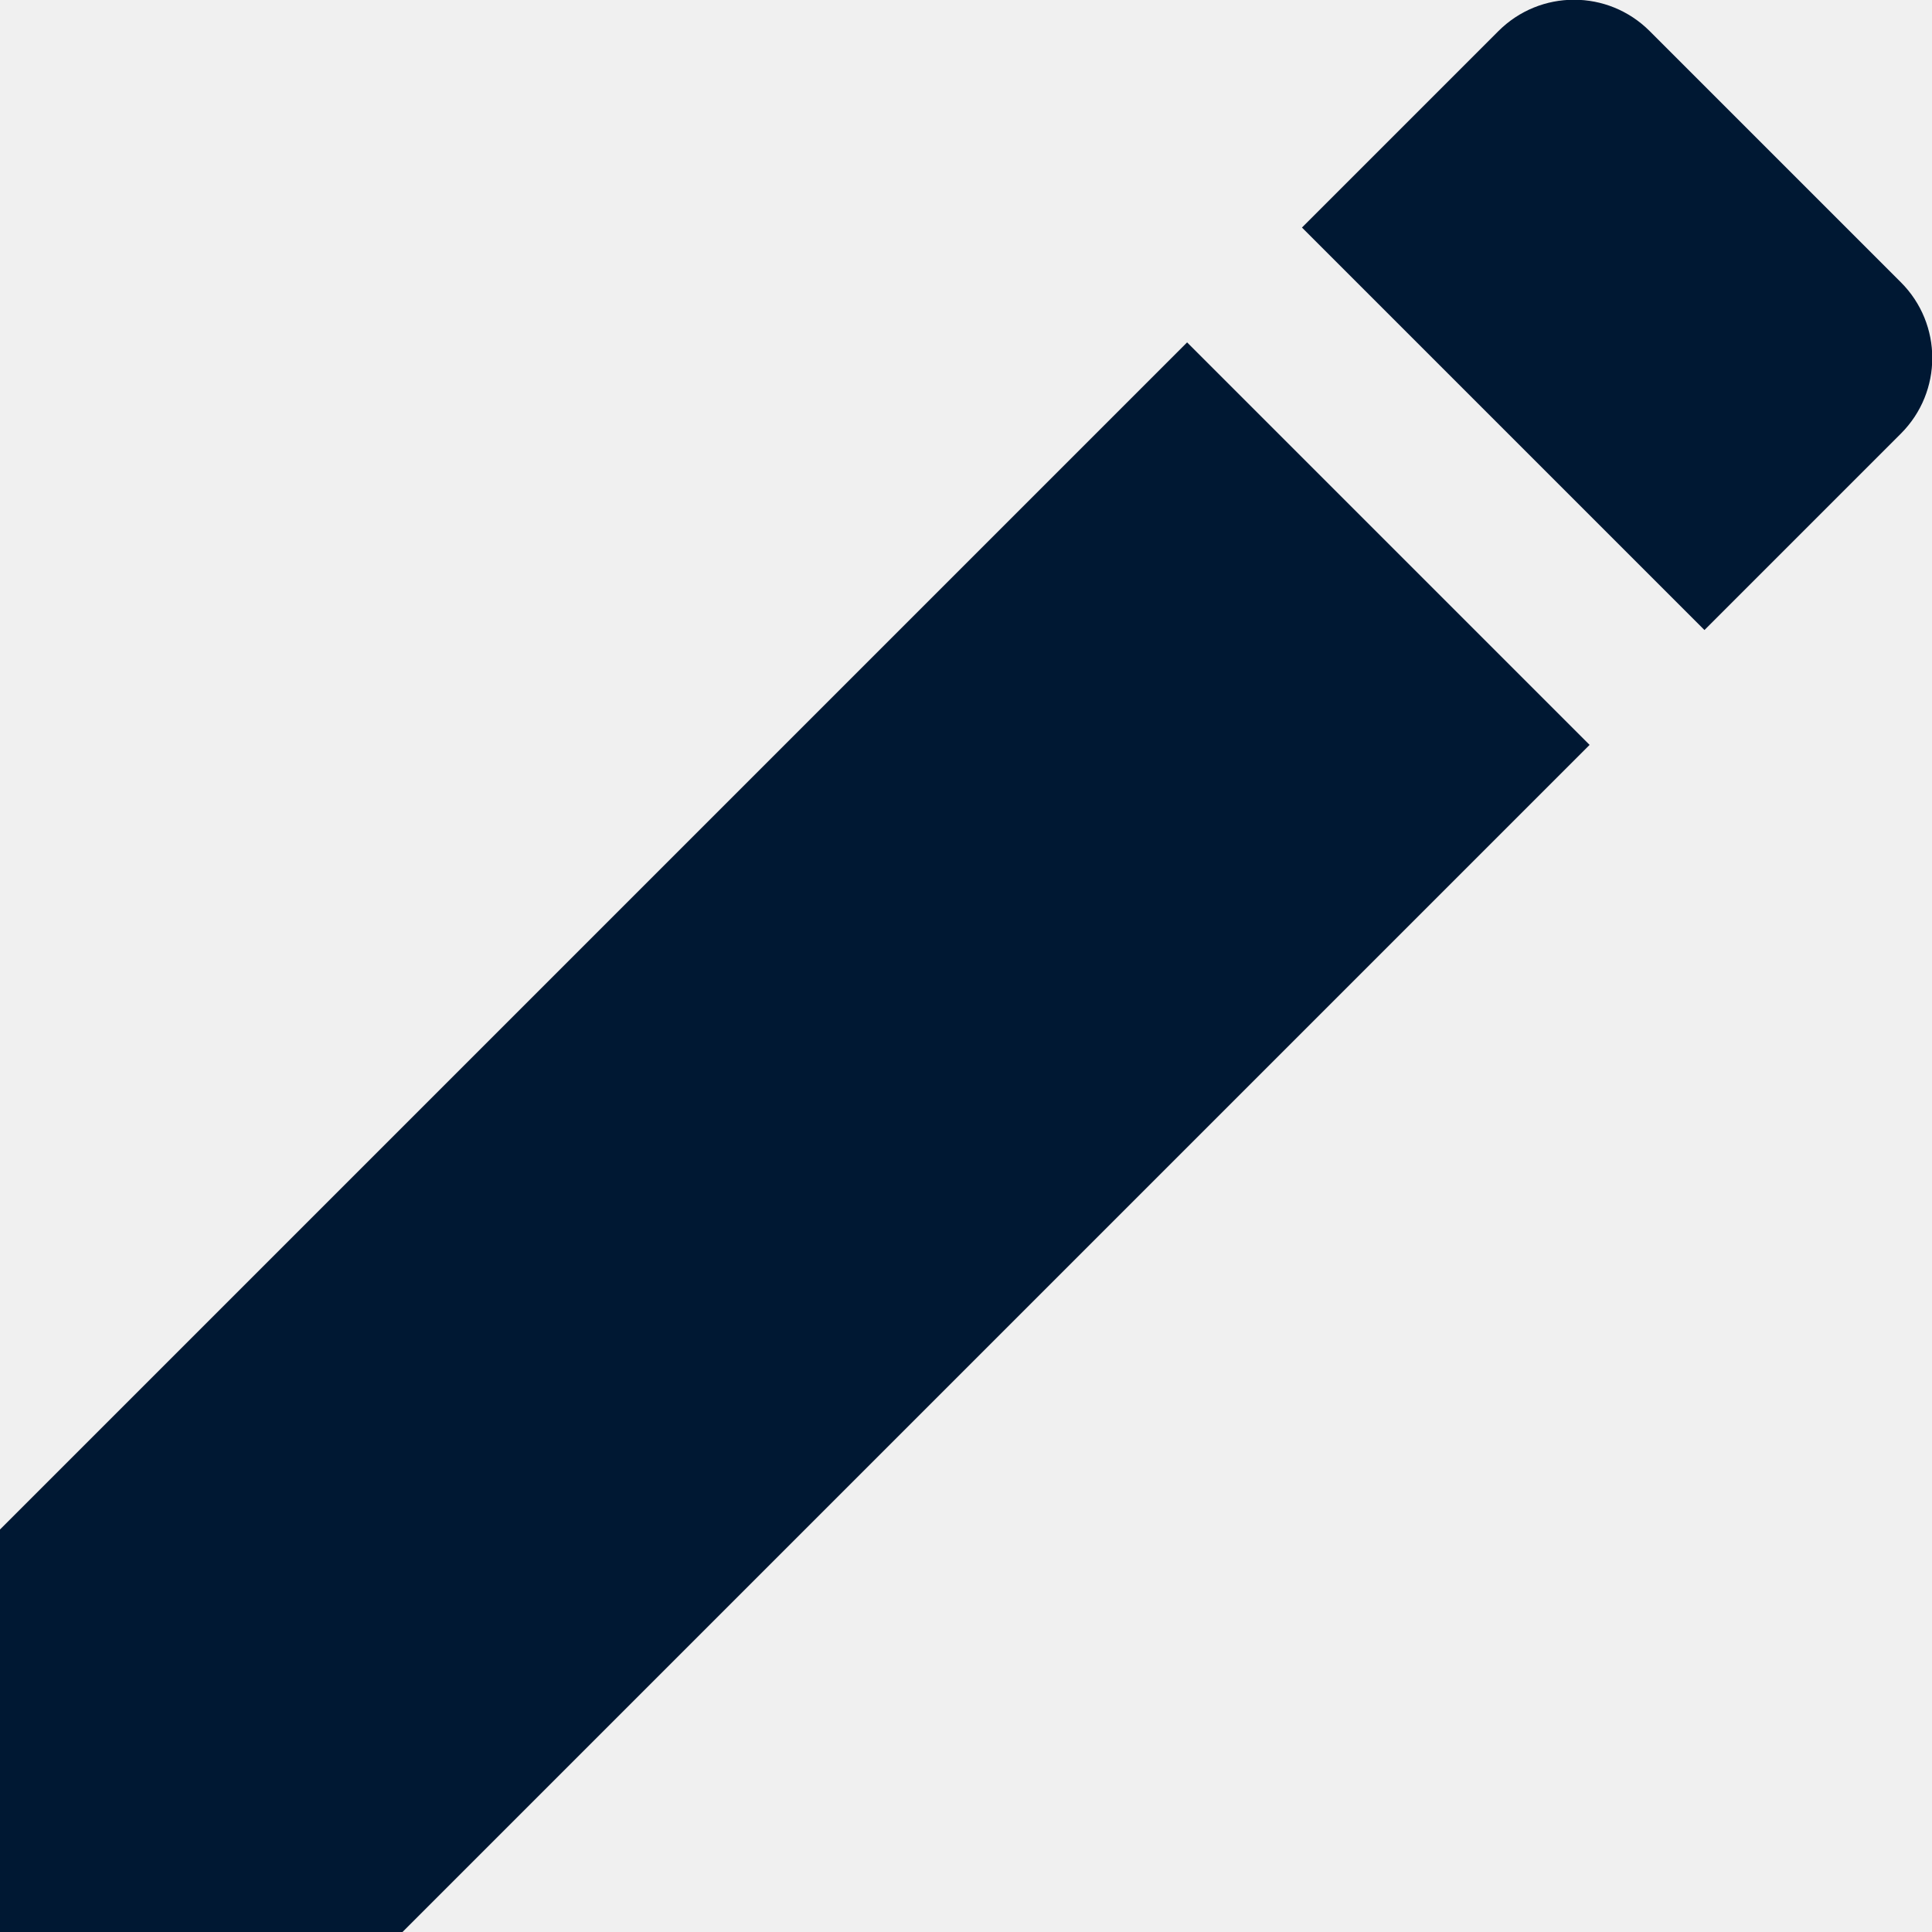
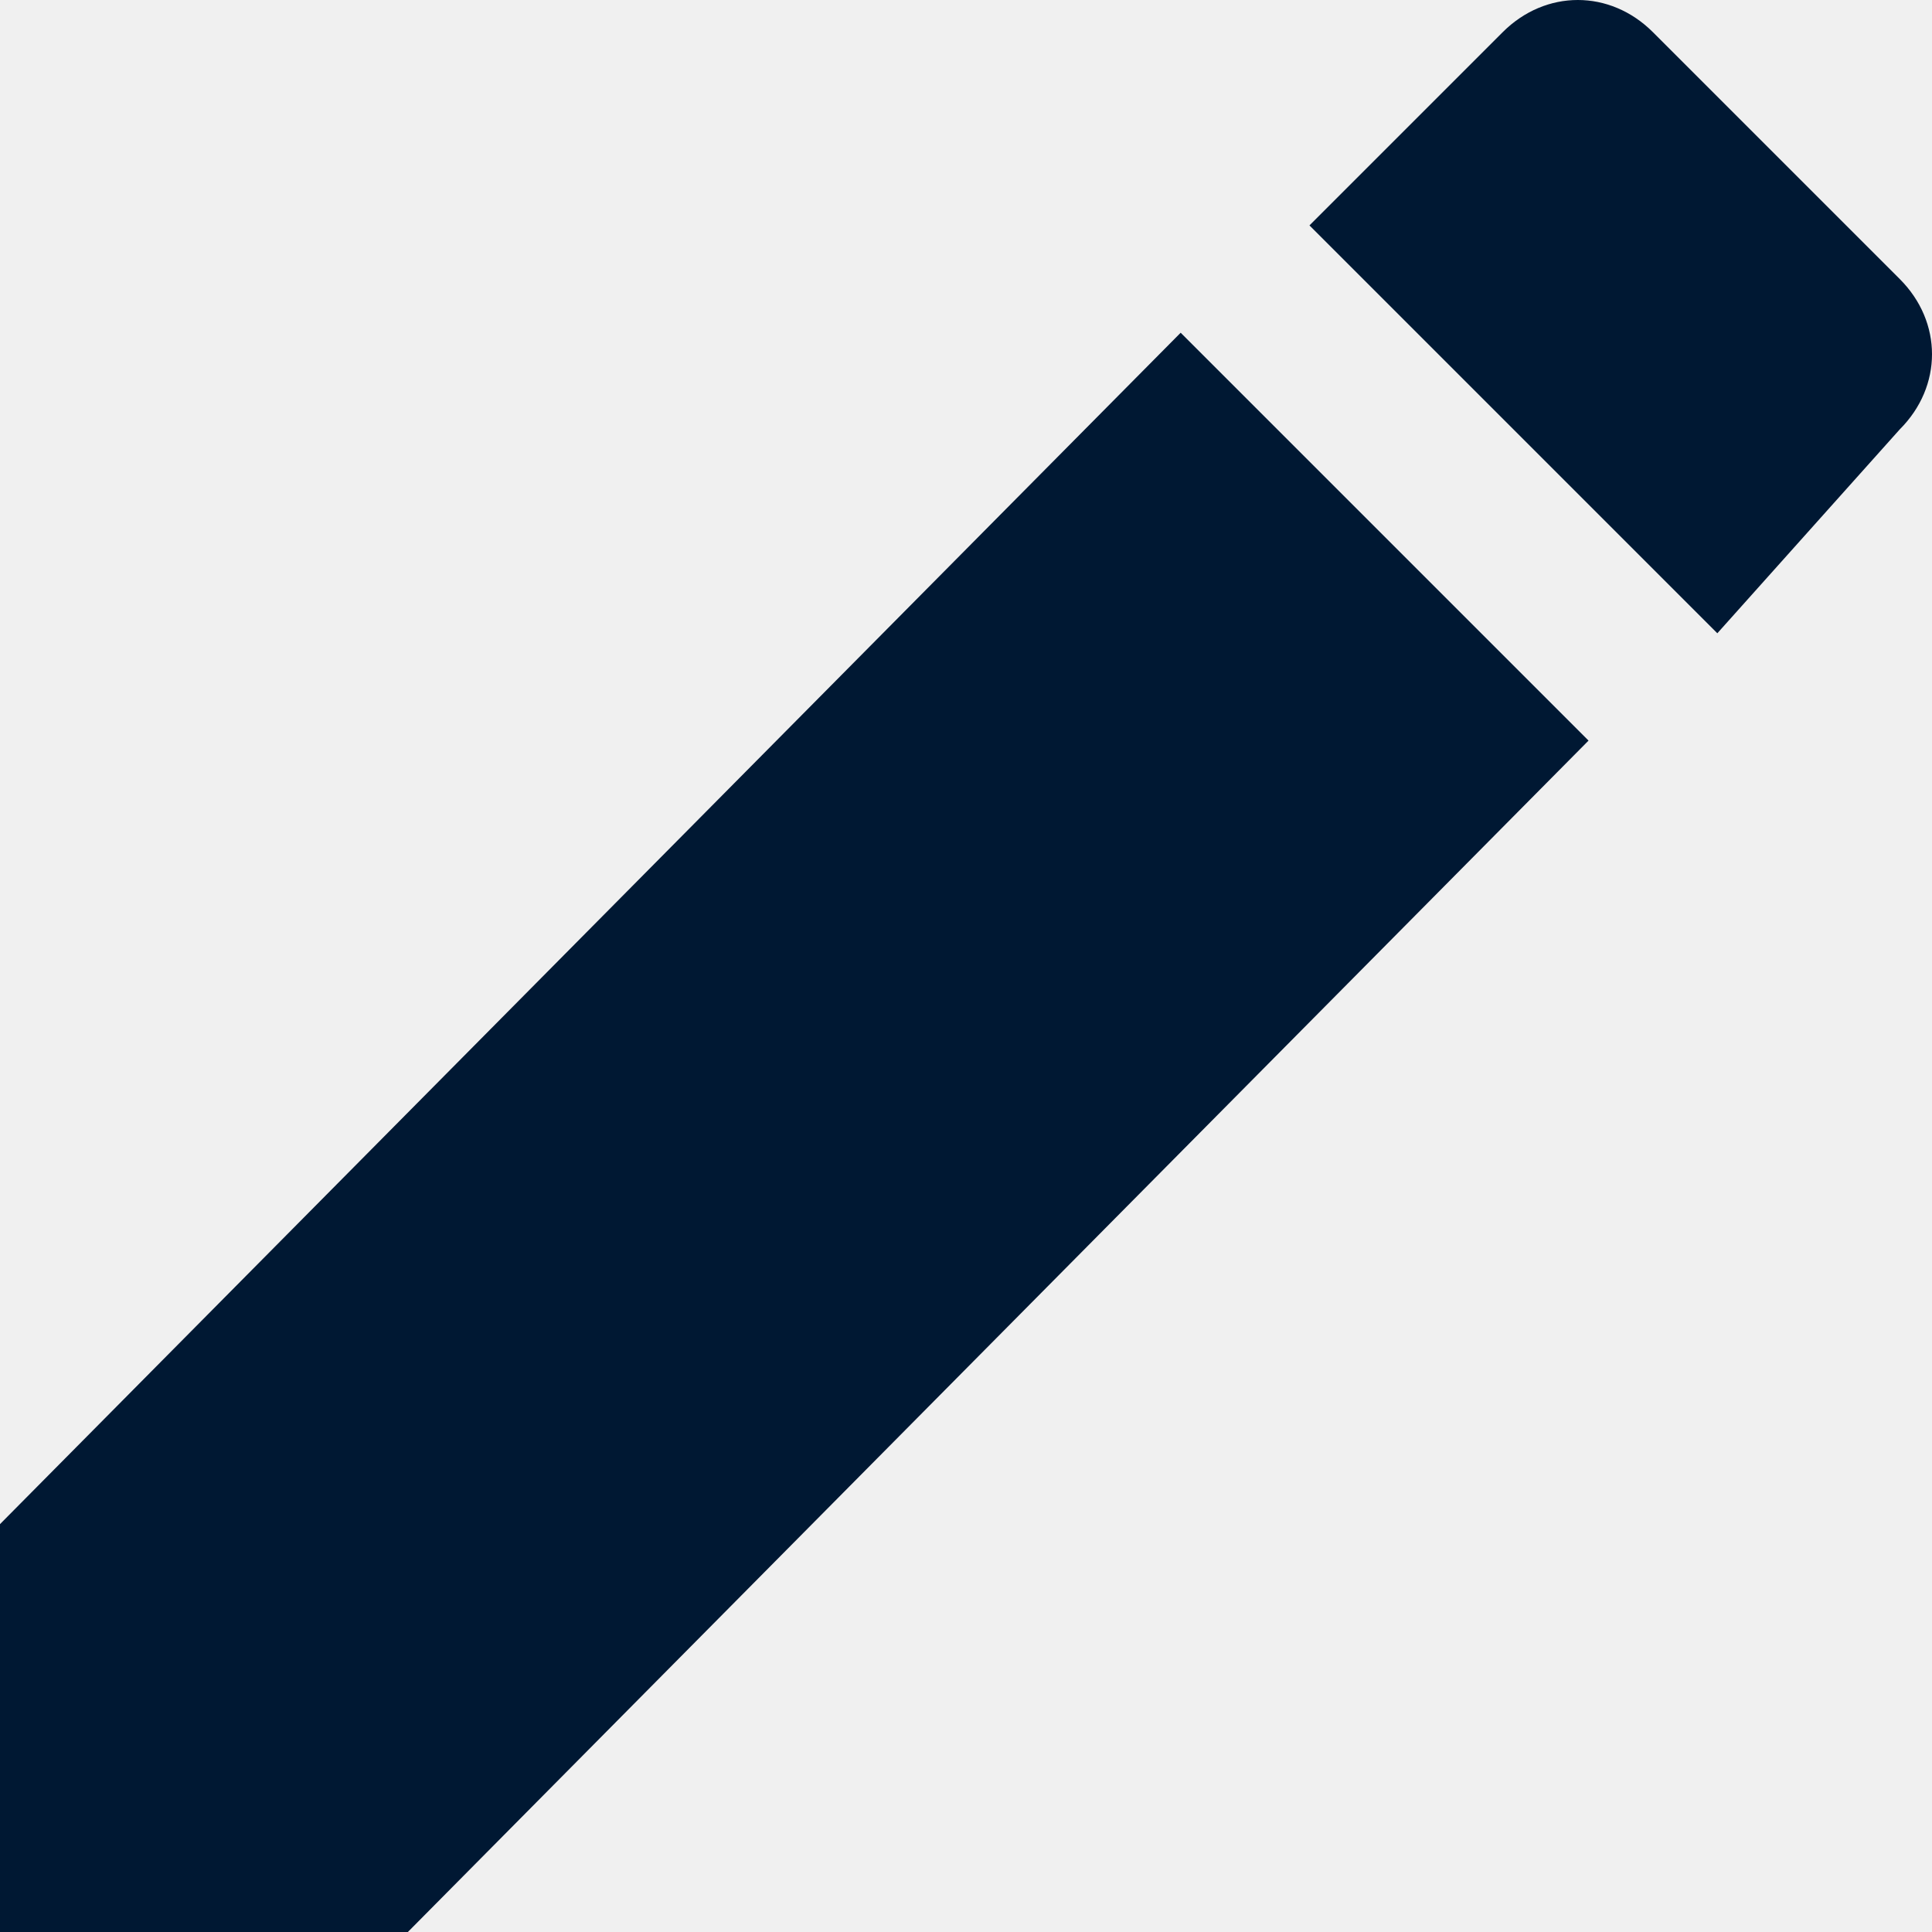
- <svg xmlns="http://www.w3.org/2000/svg" xmlns:xlink="http://www.w3.org/1999/xlink" width="18px" height="18px" viewBox="0 0 18 18" version="1.1">
-   <defs>
-     <path d="M0,15.25 L0,19 L3.75,19 L14.81,7.94 L11.06,4.19 L0,15.25 Z M17.71,5.04 C18.1,4.65 18.1,4.02 17.71,3.63 L15.37,1.29 C14.98,0.9 14.35,0.9 13.96,1.29 L12.13,3.12 L15.88,6.87 L17.71,5.04 Z" id="path-1" />
-   </defs>
-   <g id="Icons" stroke="none" stroke-width="1" fill="none" fill-rule="evenodd">
-     <g id="action-/-edit" transform="translate(-3, -3)">
-       <g id="edit">
-         <g id="Icon-🎨" transform="translate(3, 2)">
-           <mask id="mask-2" fill="white">
-             <use xlink:href="#path-1" />
-           </mask>
-           <use id="Mask" fill="#001833" fill-rule="nonzero" xlink:href="#path-1" />
-         </g>
-       </g>
-     </g>
-   </g>
+ <svg xmlns="http://www.w3.org/2000/svg" version="1.1" id="Layer_1" x="0px" y="0px" viewBox="0 0 18 18" style="enable-background:new 0 0 18 18;" xml:space="preserve">
+   <style type="text/css">
+ 	.st0{fill:#001833;}
+ </style>
+   <path id="path-1_1_" class="st0" d="M0,14.2V18h3.8L14.8,6.9l-3.8-3.8L0,14.2z M17.7,4c0.4-0.4,0.4-1,0-1.4l-2.3-2.3  c-0.4-0.4-1-0.4-1.4,0l-1.8,1.8l3.8,3.8L17.7,4z" />
</svg>
